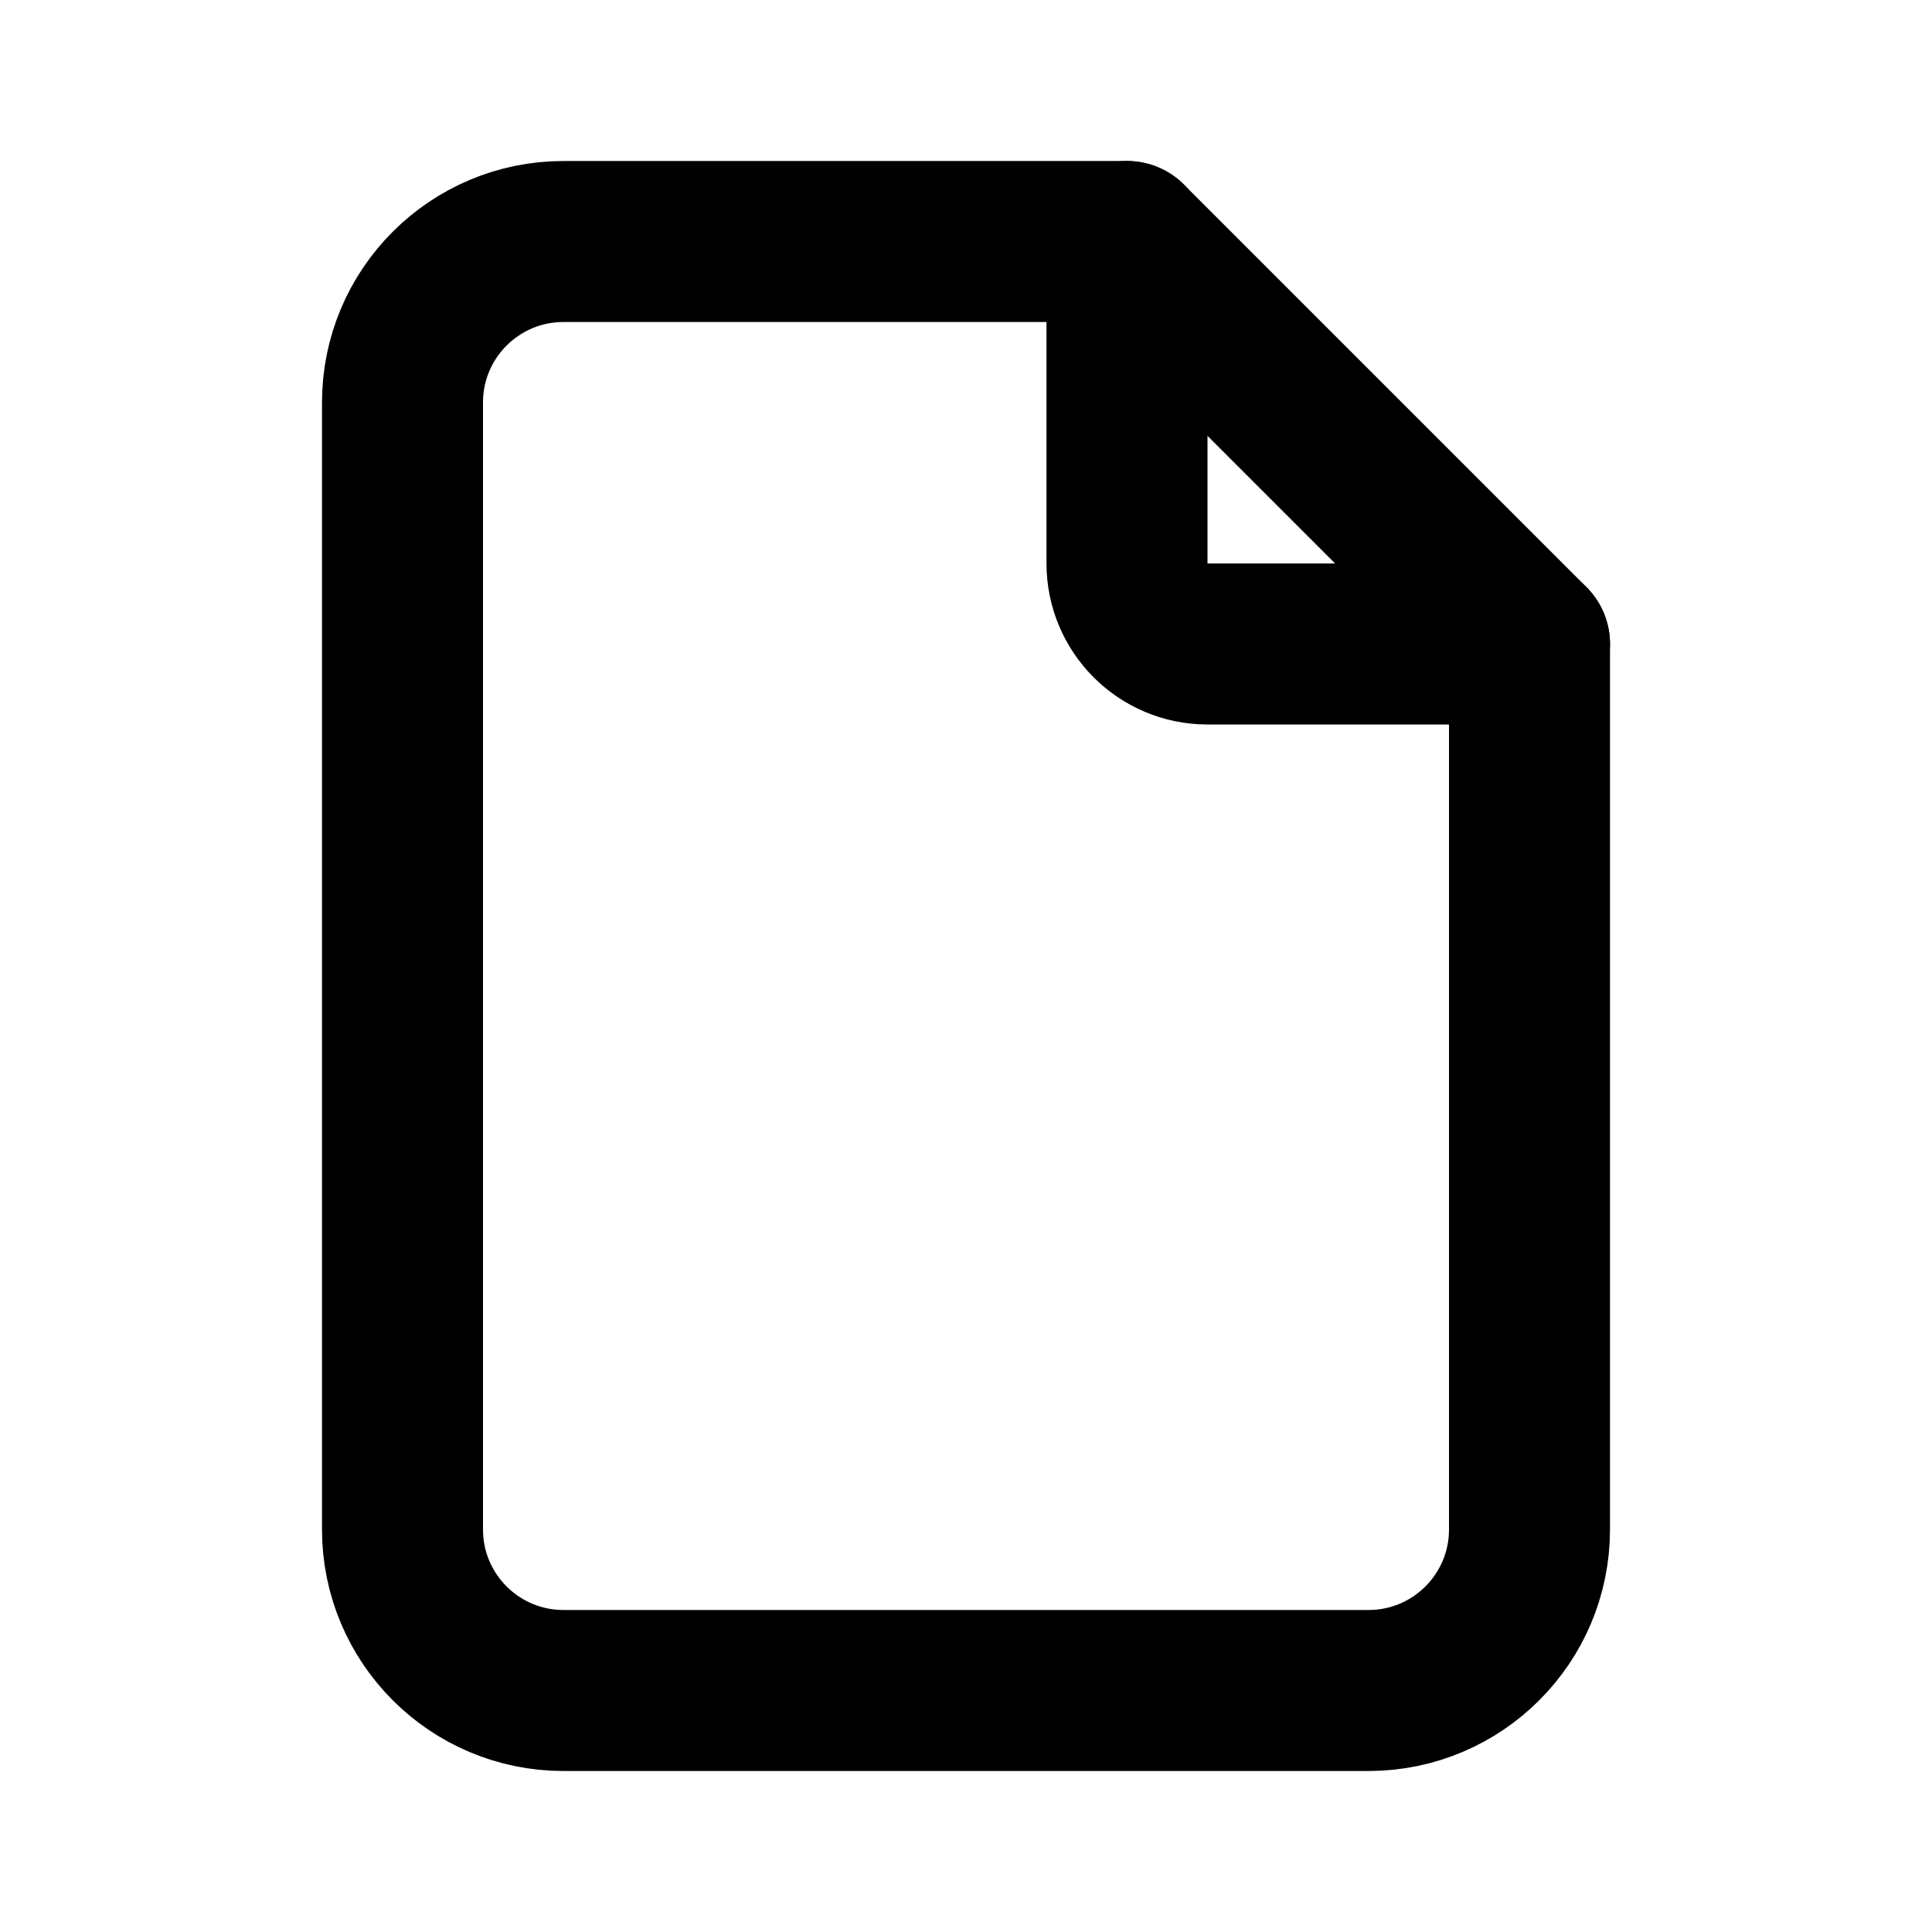
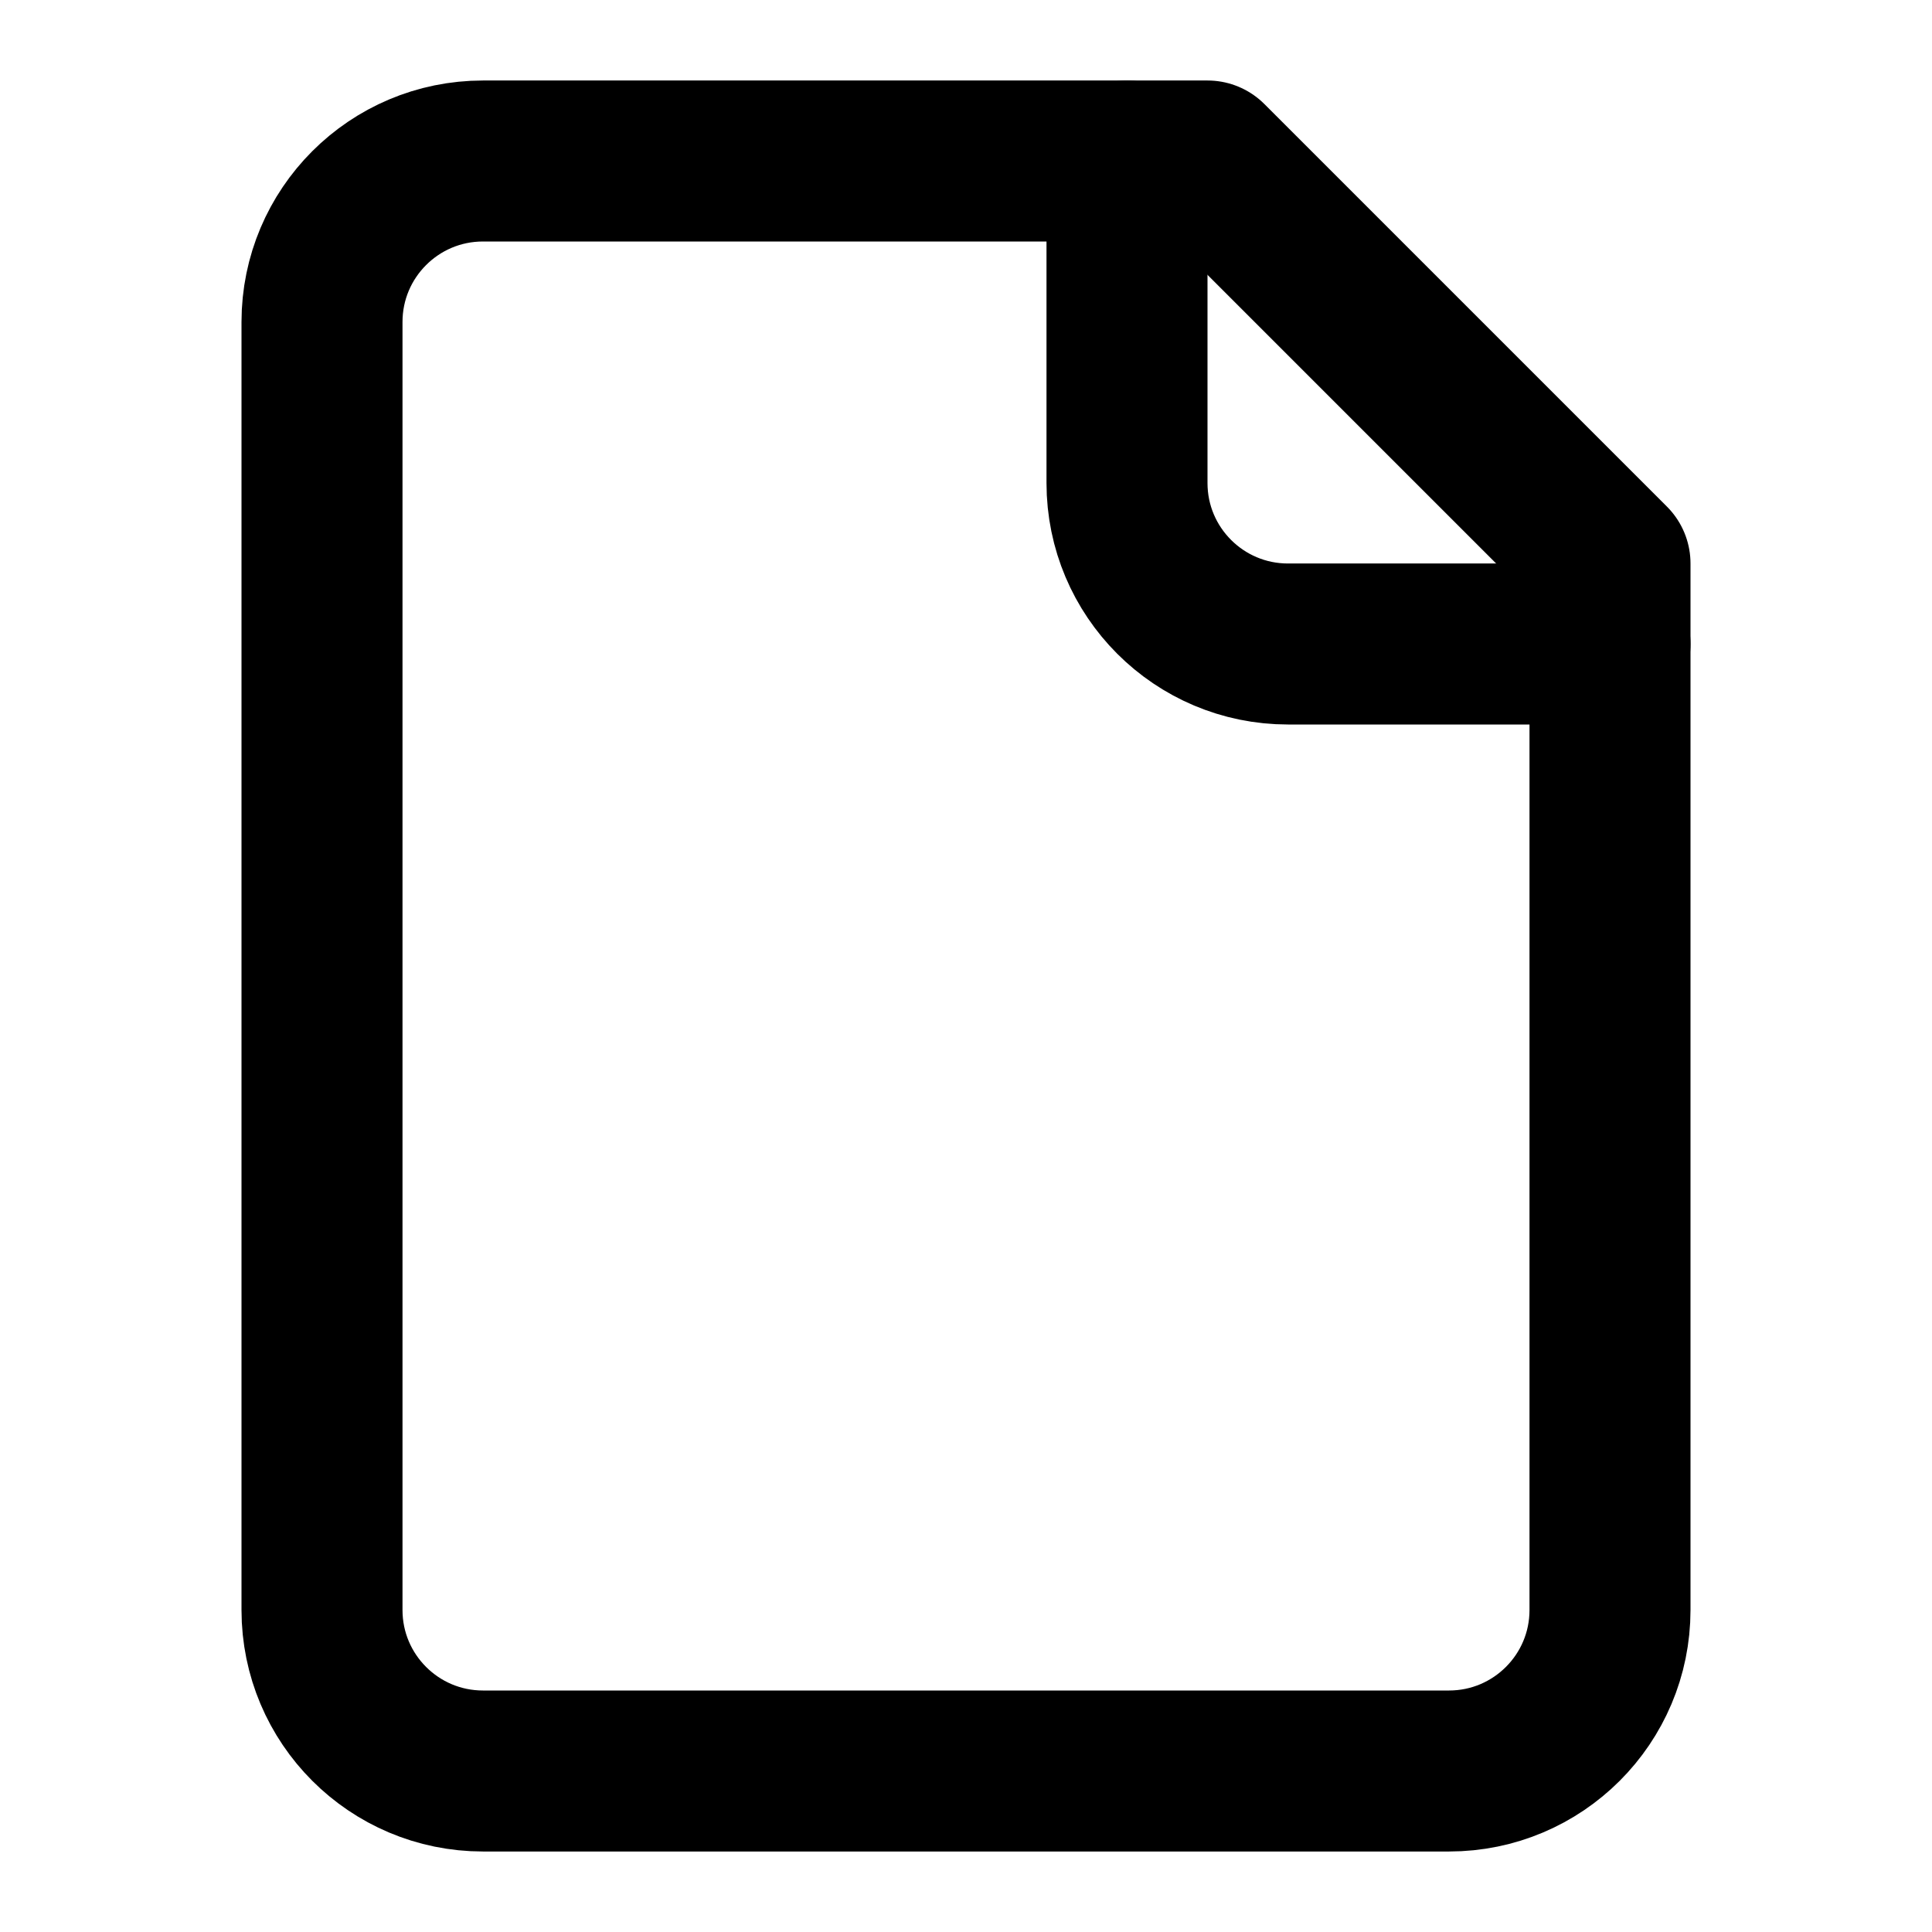
- <svg xmlns="http://www.w3.org/2000/svg" width="24" height="24" viewBox="0 0 24 24" fill="none" stroke="currentColor" stroke-width="2" stroke-linecap="round" stroke-linejoin="round" class="icon icon-tabler icons-tabler-outline icon-tabler-file">
-   <path stroke="none" d="M0 0h24v24H0z" fill="none" />
-   <path d="M14 3v4a1 1 0 0 0 1 1h4" />
-   <path d="M17 21h-10a2 2 0 0 1 -2 -2v-14a2 2 0 0 1 2 -2h7l5 5v11a2 2 0 0 1 -2 2" />
+ <svg xmlns="http://www.w3.org/2000/svg" class="lucide lucide-file" width="24" height="24" viewBox="0 0 24 24" fill="none" stroke="currentColor" stroke-width="2" stroke-linecap="round" stroke-linejoin="round">
+   <path d="M15 2H6a2 2 0 0 0-2 2v16a2 2 0 0 0 2 2h12a2 2 0 0 0 2-2V7Z" />
+   <path d="M14 2v4a2 2 0 0 0 2 2h4" />
</svg>
